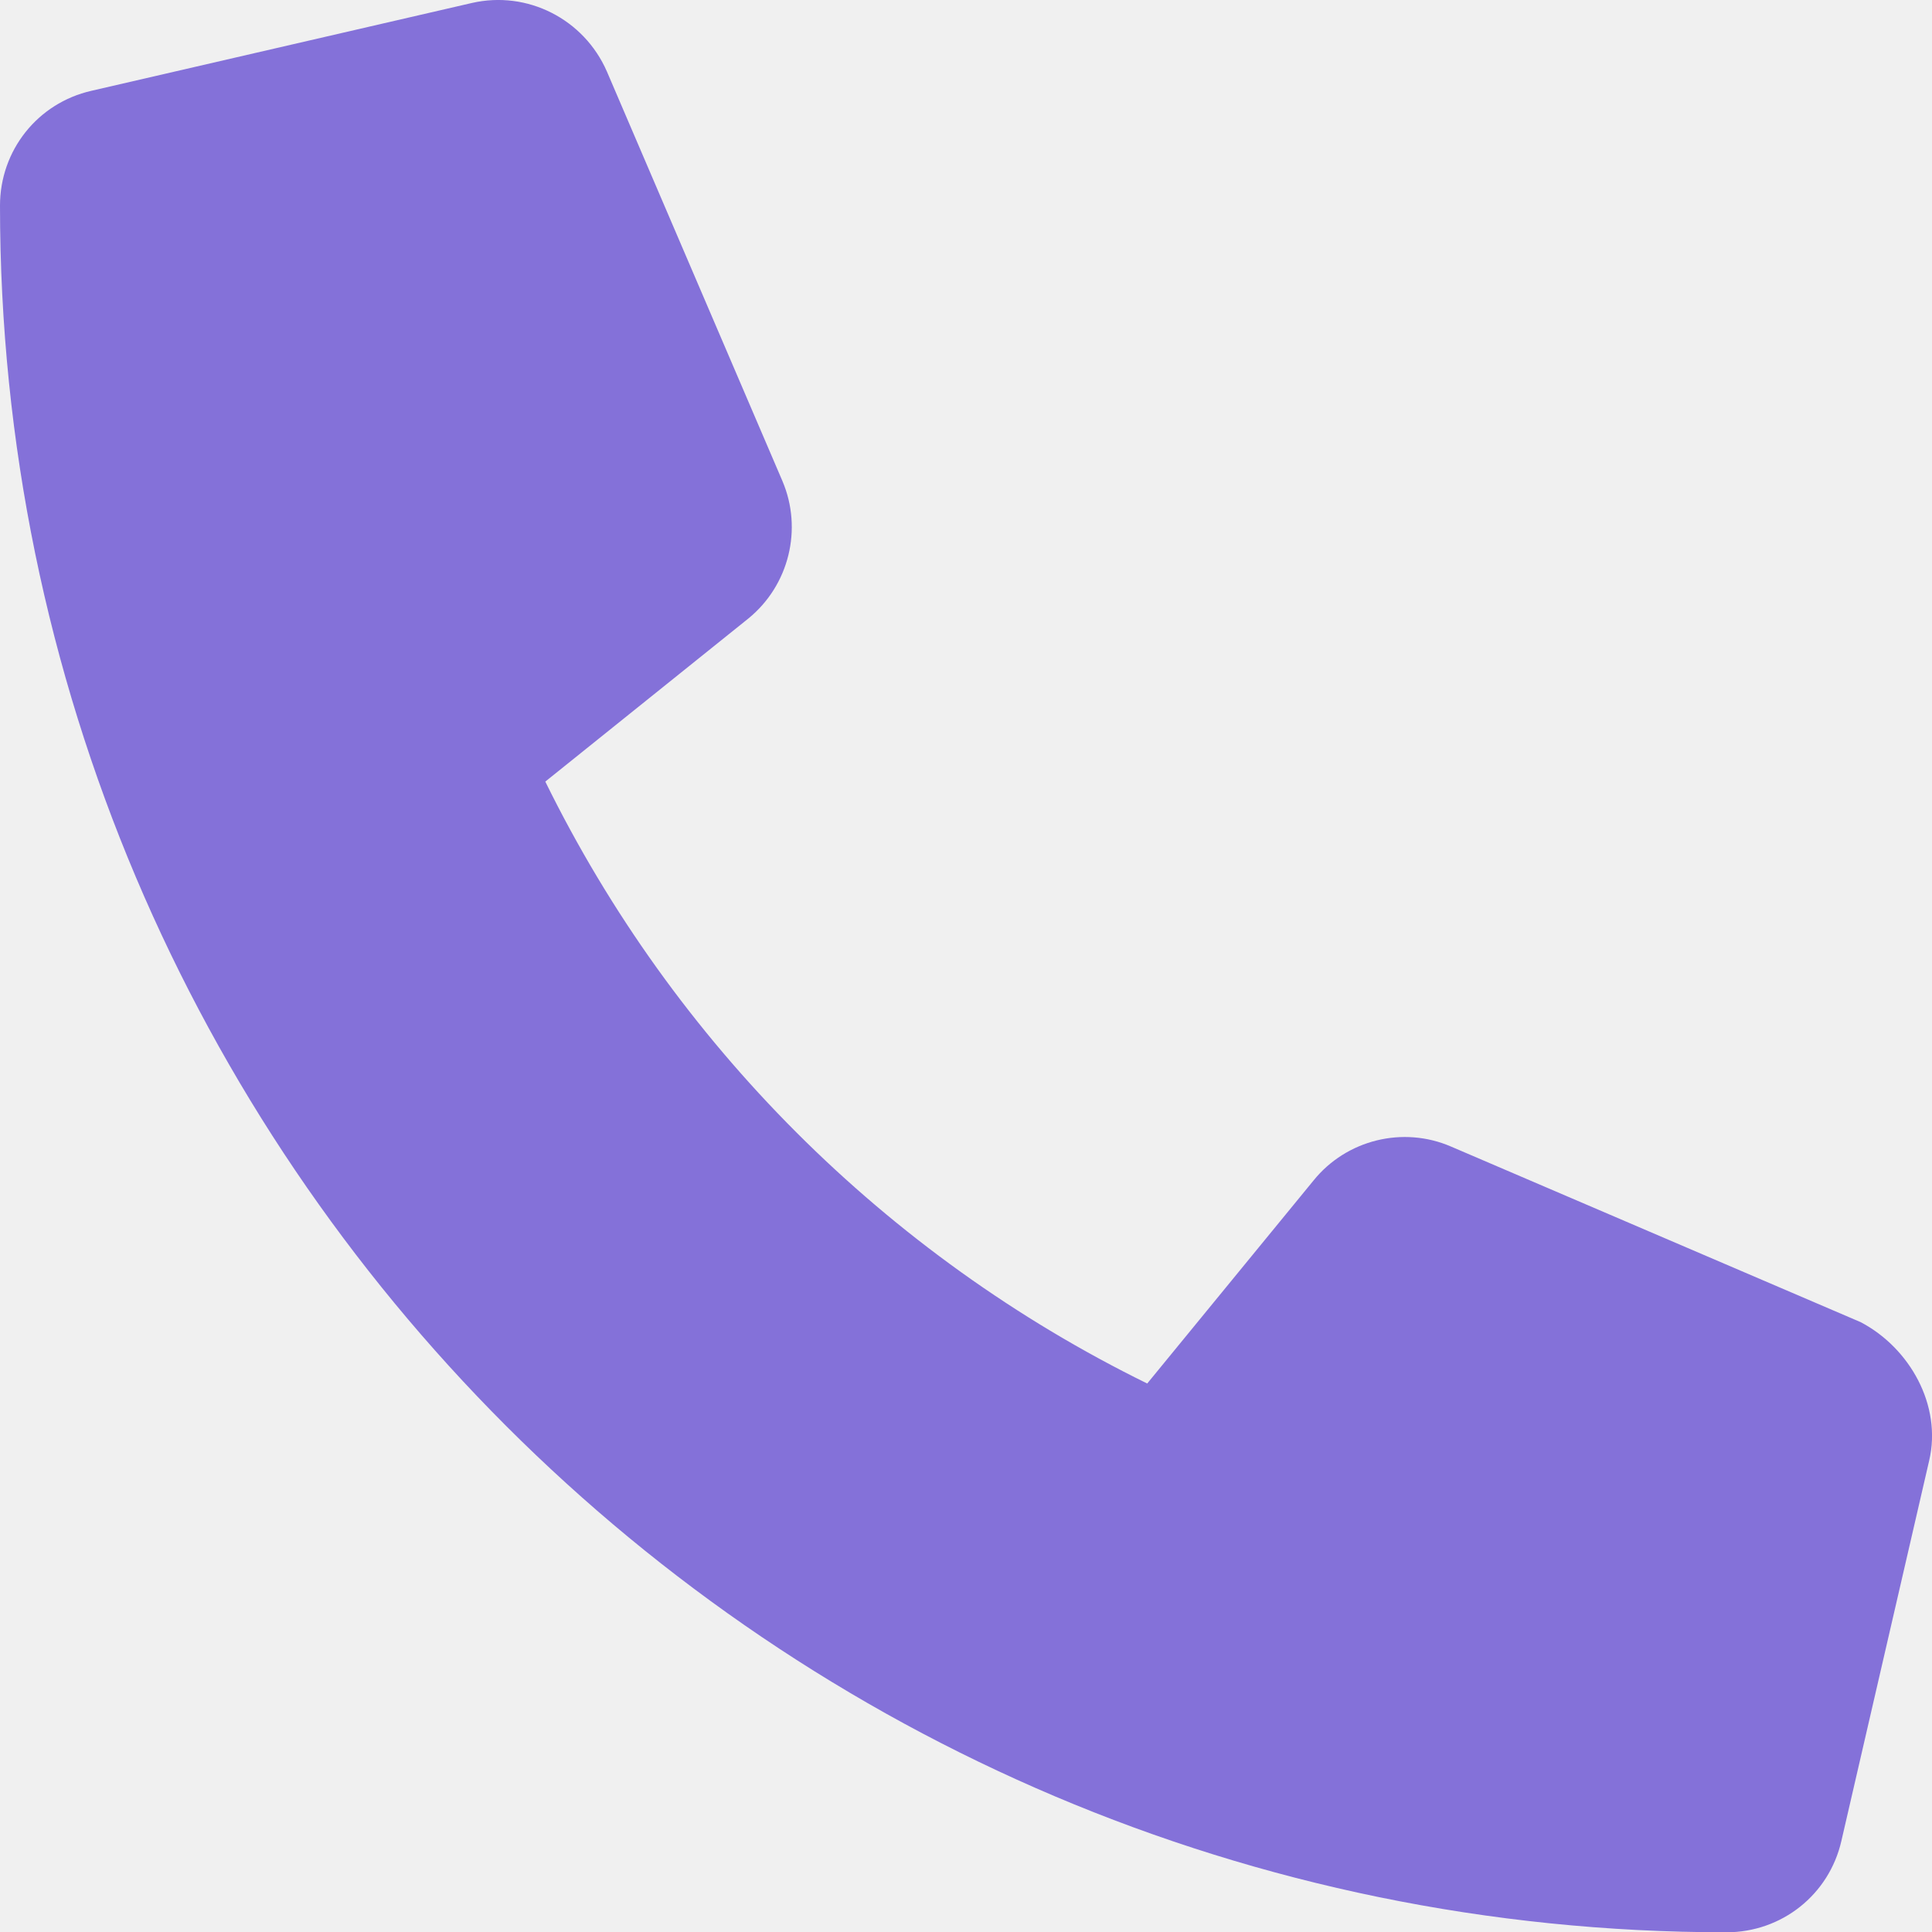
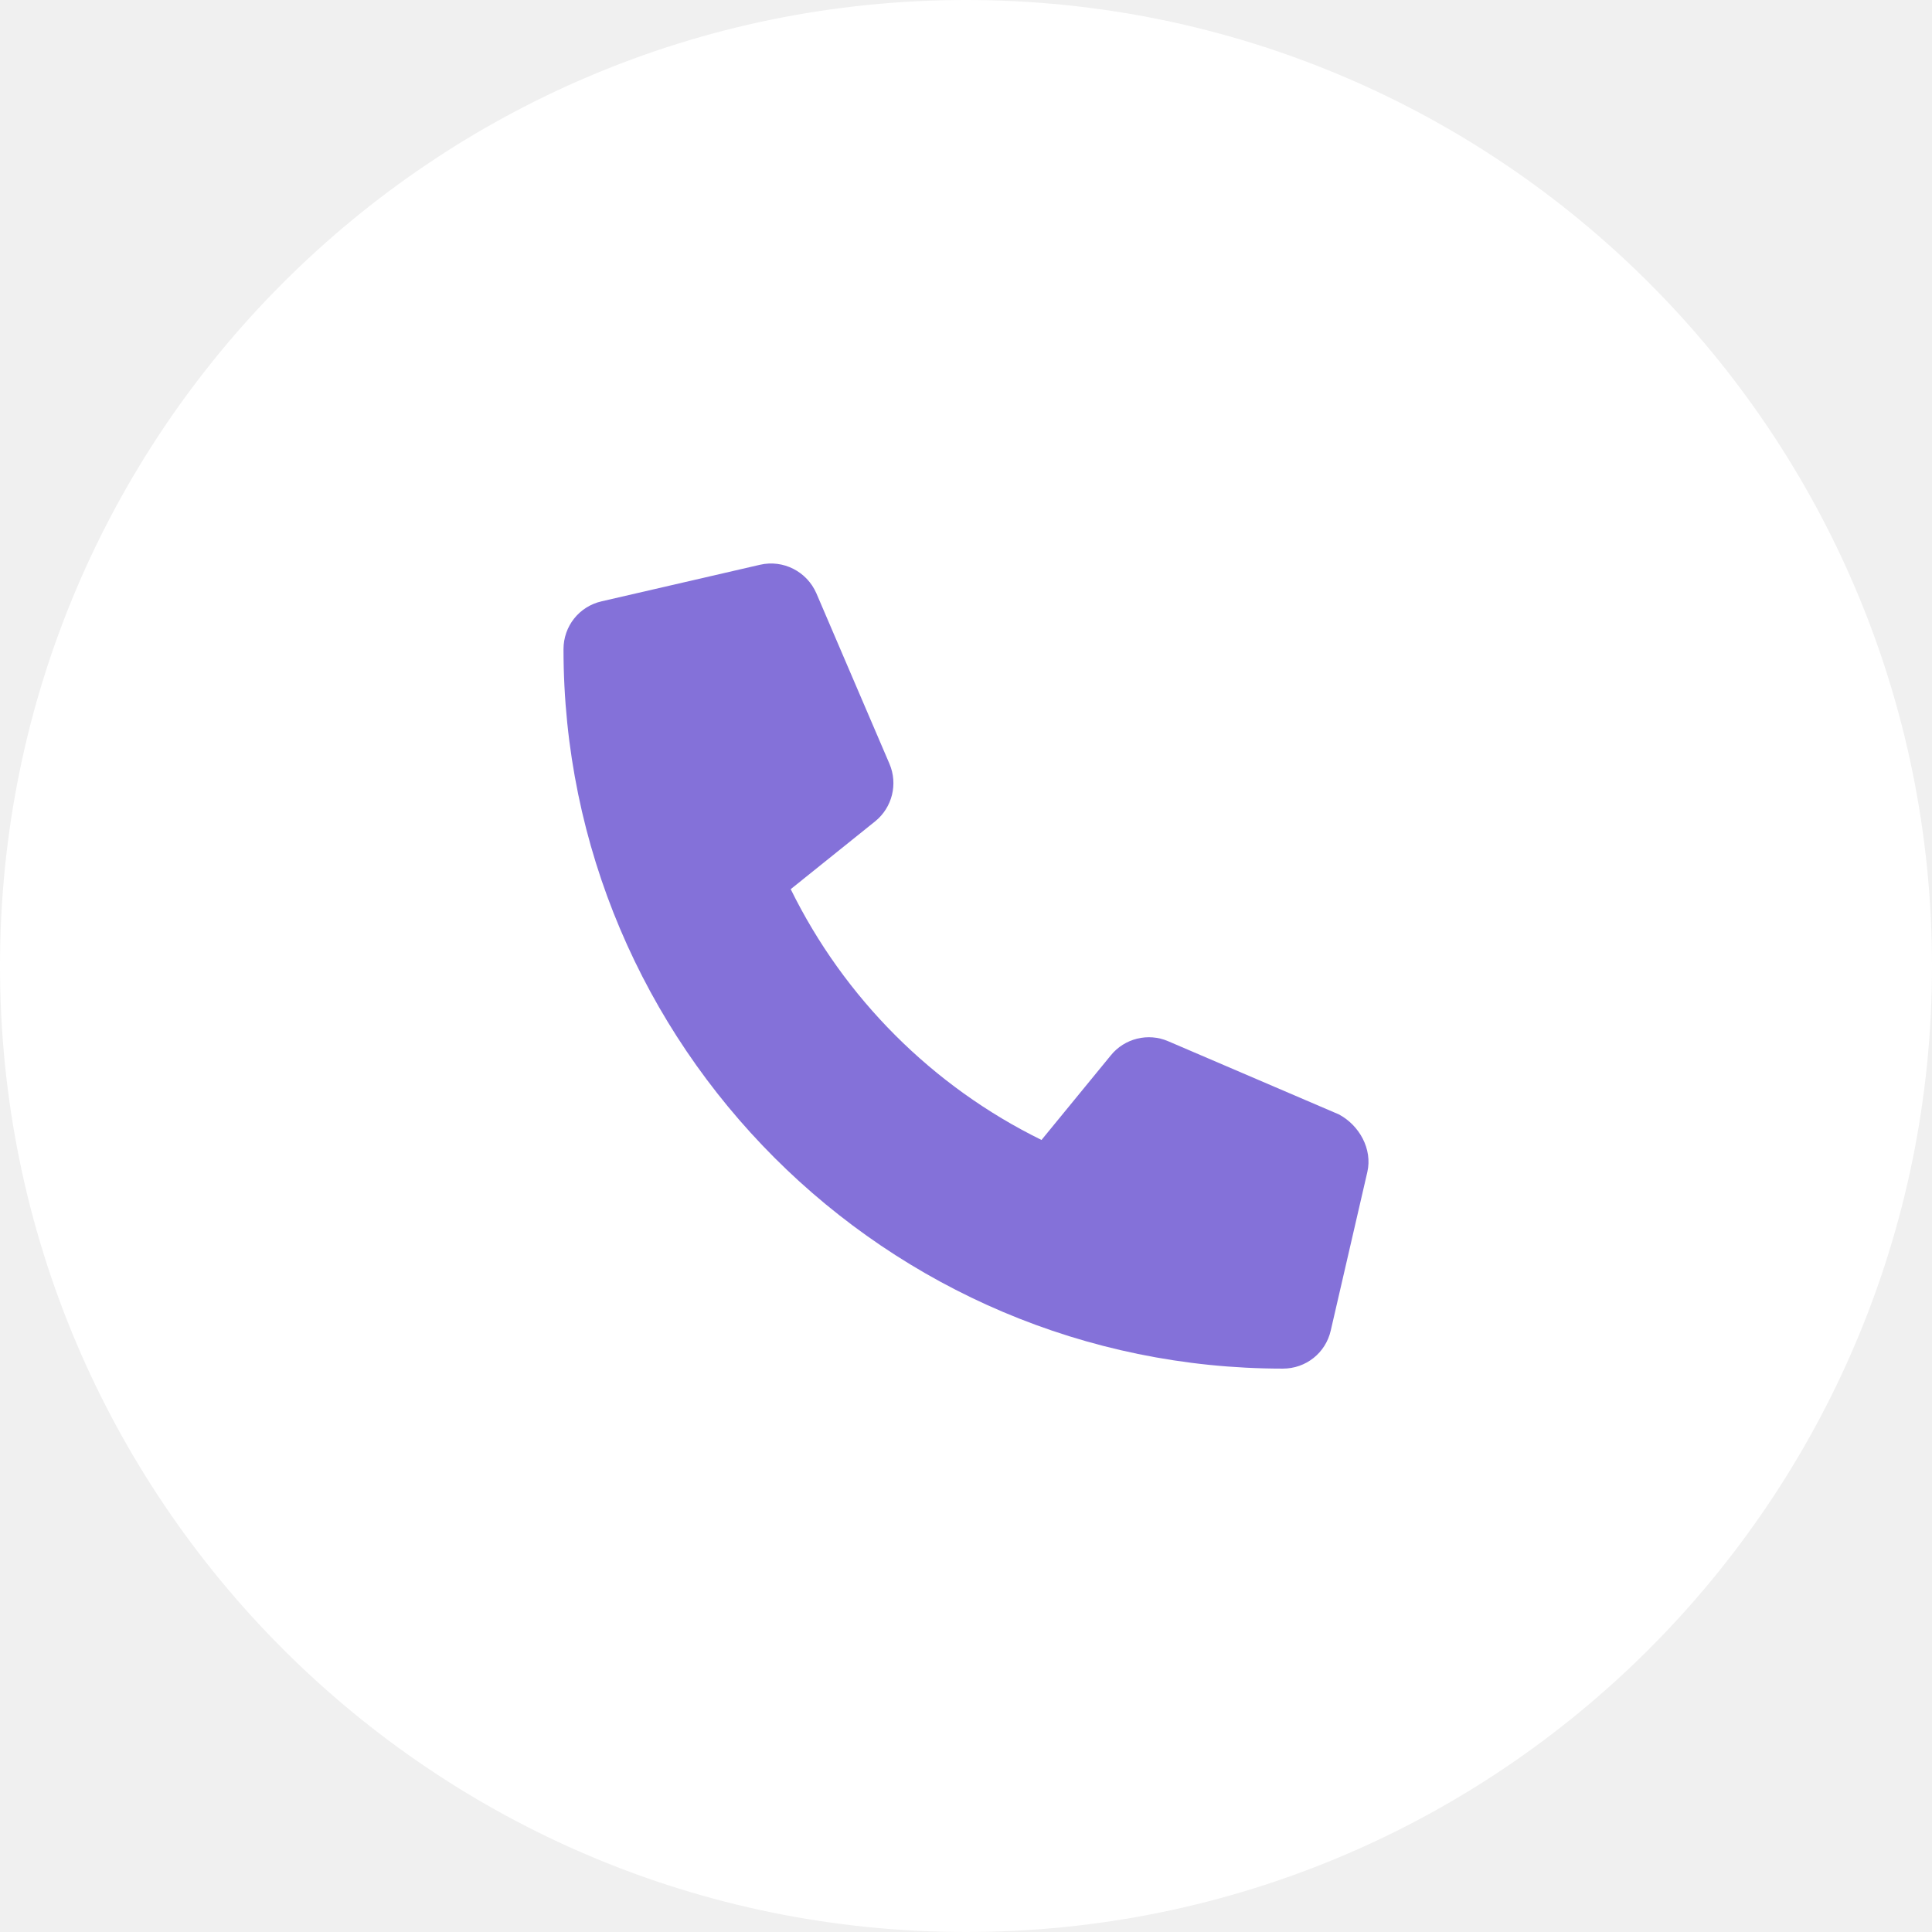
- <svg xmlns="http://www.w3.org/2000/svg" width="20" height="20" viewBox="0 0 20 20" fill="none">
-   <path d="M19.971 15.119L19.062 19.057C18.935 19.613 18.445 20.003 17.872 20.003C8.016 20.002 0 11.986 0 2.129C0 1.557 0.389 1.067 0.946 0.94L4.884 0.031C5.458 -0.101 6.044 0.196 6.282 0.739L8.099 4.978C8.312 5.477 8.168 6.059 7.748 6.402L5.645 8.091C6.973 10.795 9.171 12.994 11.876 14.322L13.598 12.22C13.938 11.799 14.524 11.653 15.023 11.87L19.262 13.687C19.771 13.955 20.104 14.549 19.971 15.119Z" fill="#8471D9" />
+ <svg xmlns="http://www.w3.org/2000/svg" width="48" height="48" viewBox="0 0 48 48" fill="none">
+   <circle cx="24" cy="24" r="24" fill="white" />
+   <path d="M33.971 29.119L33.062 33.057C32.935 33.613 32.446 34.003 31.872 34.003C22.016 34.002 14 25.986 14 16.129C14 15.557 14.389 15.067 14.946 14.94L18.884 14.031C19.457 13.899 20.044 14.196 20.282 14.739L22.099 18.978C22.312 19.477 22.168 20.059 21.748 20.402L19.645 22.091C20.973 24.795 23.171 26.994 25.876 28.322L27.598 26.22C27.938 25.799 28.524 25.653 29.023 25.869L33.262 27.686C33.771 27.955 34.103 28.549 33.971 29.119Z" fill="#8471D9" />
</svg>
